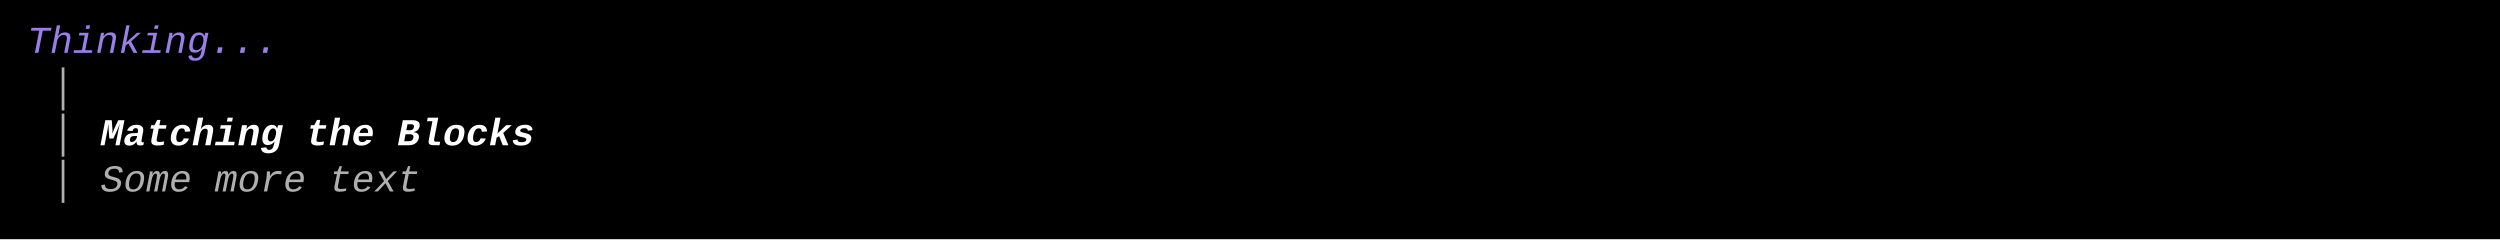
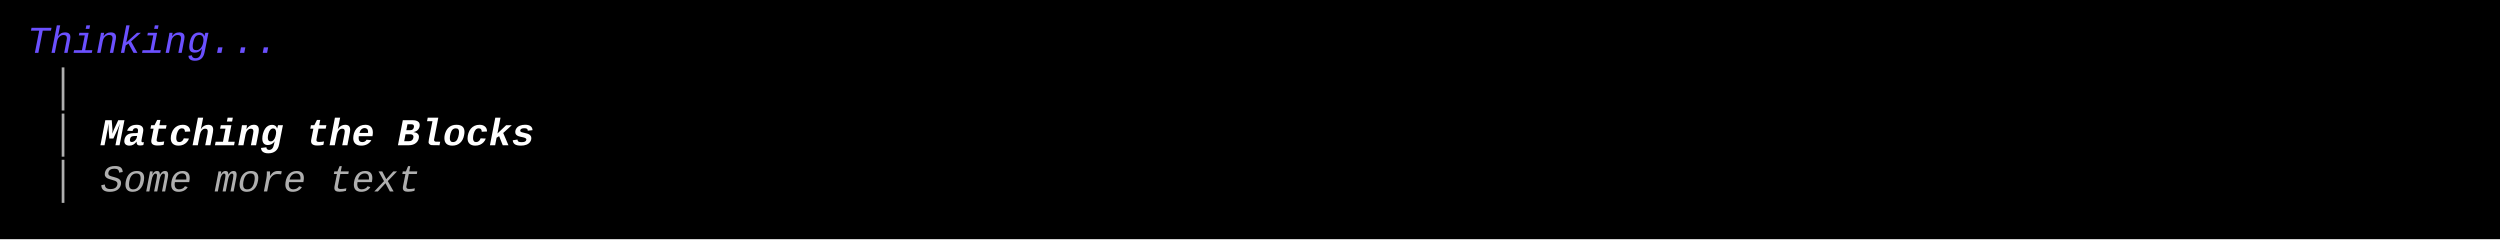
<svg xmlns="http://www.w3.org/2000/svg" width="920" height="88" viewBox="0 0 920 88">
  <style>
    text { font-family: Consolas, "Courier New", monospace; font-size: 14px; dominant-baseline: text-before-edge; white-space: pre; }
  </style>
  <rect width="920" height="88" fill="#000000" />
  <g transform="translate(10, 10)">
-     <text x="0" y="2" fill="#9b7fe8" textLength="117" lengthAdjust="spacingAndGlyphs" font-style="italic"> Thinking... </text>
+     <text x="0" y="2" fill="#6b50ff" textLength="117" lengthAdjust="spacingAndGlyphs" font-style="italic"> Thinking... </text>
    <text x="9" y="19" fill="#afafaf" textLength="9" lengthAdjust="spacingAndGlyphs">│</text>
    <text x="9" y="36" fill="#afafaf" textLength="9" lengthAdjust="spacingAndGlyphs">│</text>
    <text x="27" y="36" fill="#ffffff" textLength="171" lengthAdjust="spacingAndGlyphs" font-weight="bold" font-style="italic">Matching the Blocks</text>
    <text x="9" y="53" fill="#afafaf" textLength="9" lengthAdjust="spacingAndGlyphs">│</text>
    <text x="27" y="53" fill="#afafaf" textLength="126" lengthAdjust="spacingAndGlyphs" font-style="italic">Some more text</text>
  </g>
</svg>
